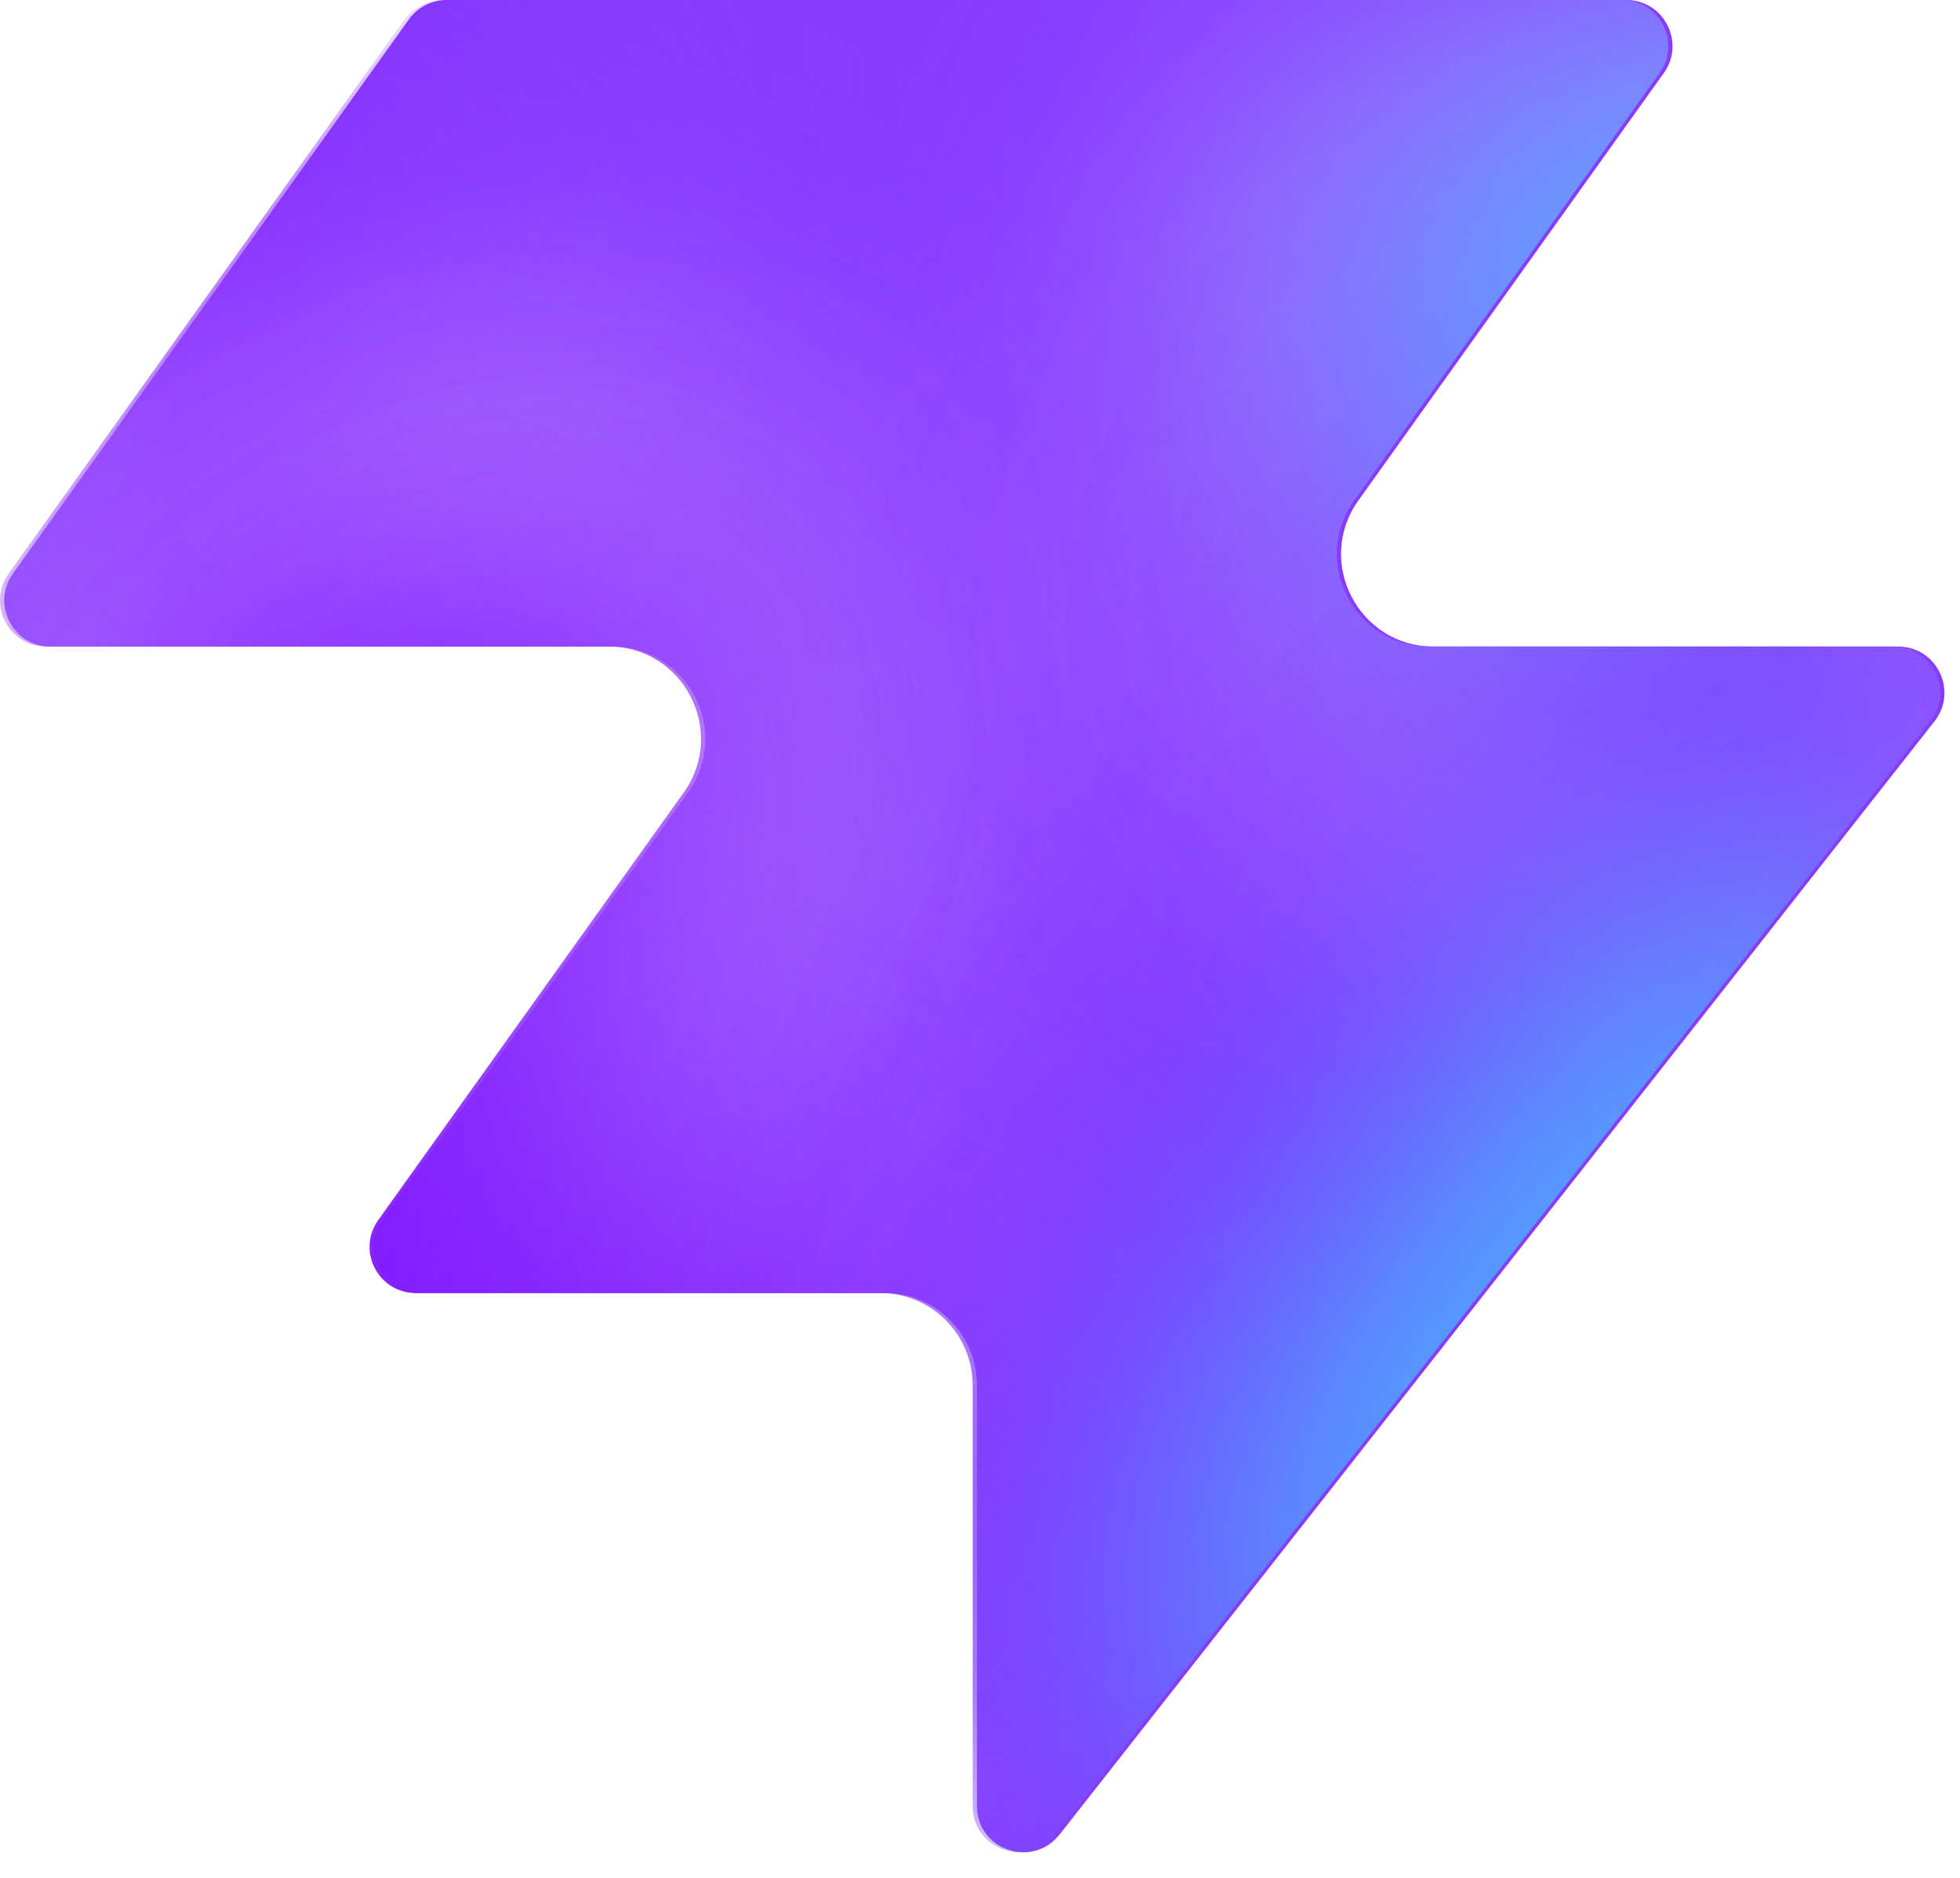
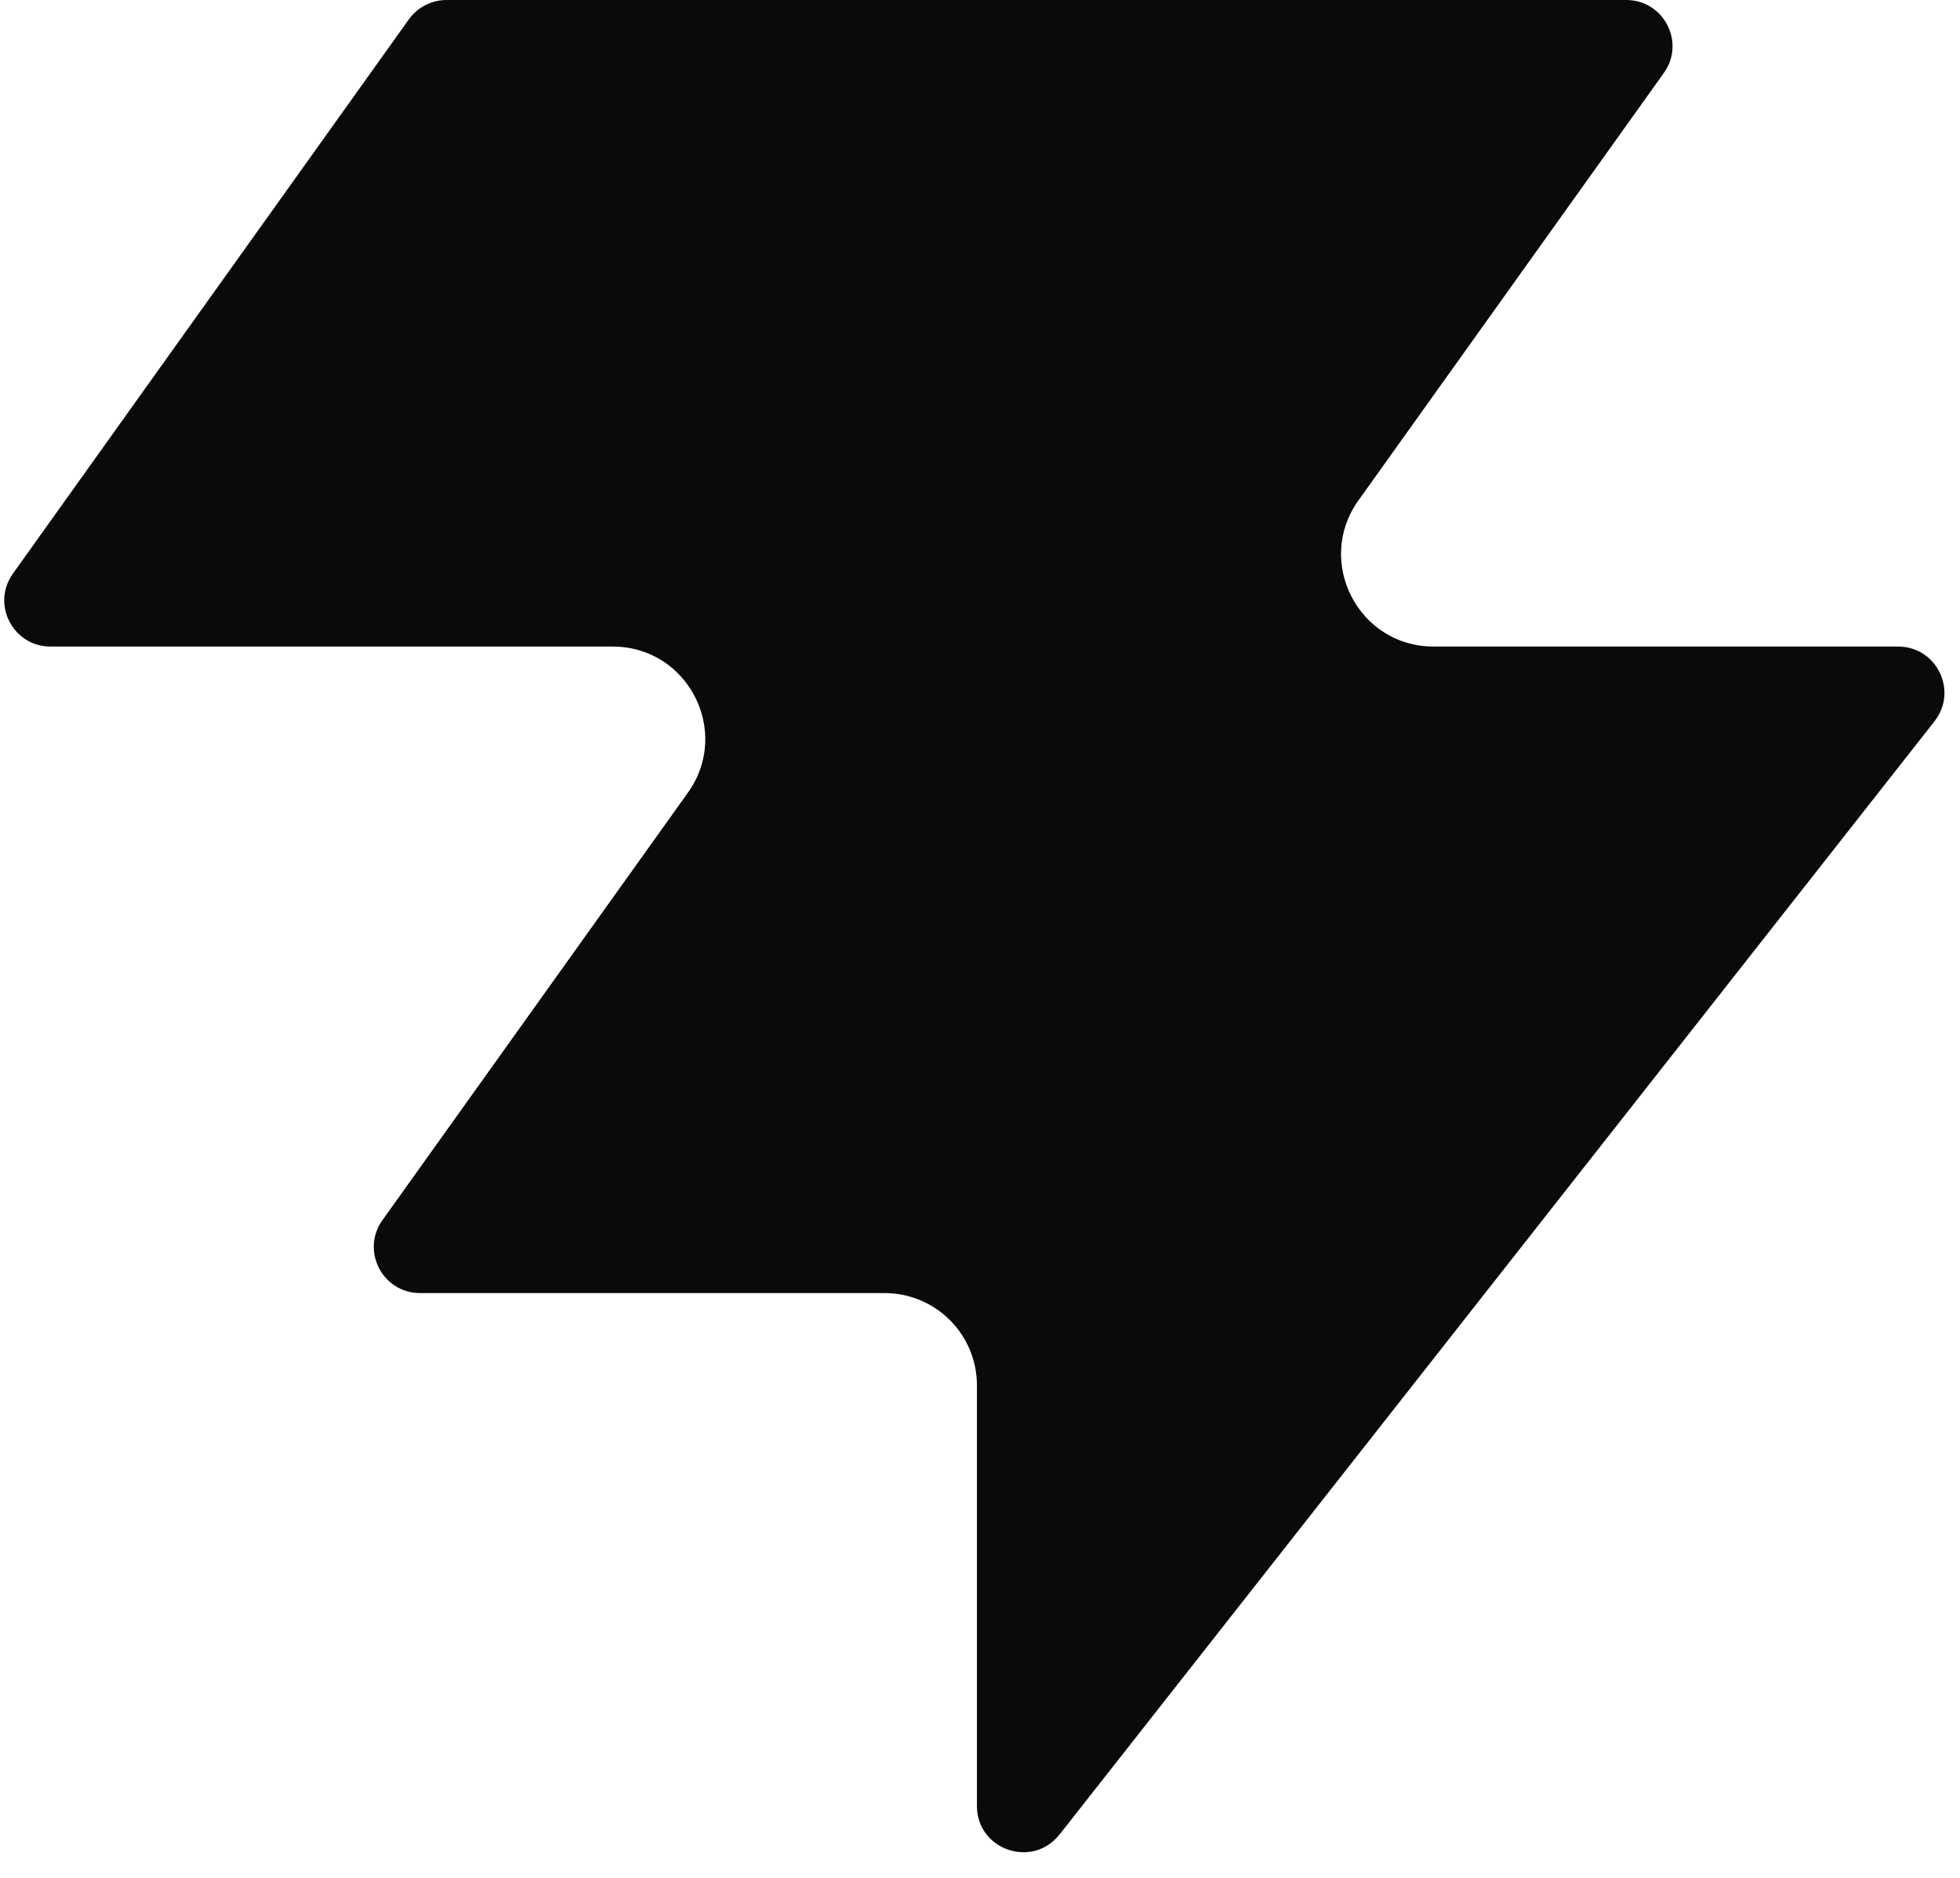
- <svg xmlns="http://www.w3.org/2000/svg" width="48" height="46" fill="none" viewBox="0 0 48 46">
-   <path fill="#863bff" d="M25.946 44.938c-.664.845-2.021.375-2.021-.698V33.937a2.26 2.26 0 0 0-2.262-2.262H10.287c-.92 0-1.456-1.04-.92-1.788l7.48-10.471c1.07-1.497 0-3.578-1.842-3.578H1.237c-.92 0-1.456-1.04-.92-1.788L10.013.474c.214-.297.556-.474.92-.474h28.894c.92 0 1.456 1.04.92 1.788l-7.48 10.471c-1.07 1.498 0 3.579 1.842 3.579h11.377c.943 0 1.473 1.088.89 1.83L25.947 44.94z" style="fill:#863bff;fill:color(display-p3 .525 .23 1);fill-opacity:1" />
-   <mask id="a" width="48" height="46" x="0" y="0" maskUnits="userSpaceOnUse" style="mask-type:alpha">
-     <path fill="#000" d="M25.842 44.938c-.664.844-2.021.375-2.021-.698V33.937a2.26 2.26 0 0 0-2.262-2.262H10.183c-.92 0-1.456-1.04-.92-1.788l7.48-10.471c1.07-1.498 0-3.579-1.842-3.579H1.133c-.92 0-1.456-1.04-.92-1.787L9.91.473c.214-.297.556-.474.92-.474h28.894c.92 0 1.456 1.04.92 1.788l-7.48 10.471c-1.07 1.498 0 3.578 1.842 3.578h11.377c.943 0 1.473 1.088.89 1.832L25.843 44.94z" style="fill:#000;fill-opacity:1" />
-   </mask>
-   <g mask="url(#a)">
-     <g filter="url(#b)">
-       <ellipse cx="5.508" cy="14.704" fill="#ede6ff" rx="5.508" ry="14.704" style="fill:#ede6ff;fill:color(display-p3 .927 .903 1);fill-opacity:1" transform="matrix(.00324 1 1 -.00324 -4.47 31.516)" />
-     </g>
-     <g filter="url(#c)">
-       <ellipse cx="10.399" cy="29.851" fill="#ede6ff" rx="10.399" ry="29.851" style="fill:#ede6ff;fill:color(display-p3 .927 .903 1);fill-opacity:1" transform="matrix(.00324 1 1 -.00324 -39.328 7.883)" />
-     </g>
-     <g filter="url(#d)">
-       <ellipse cx="5.508" cy="30.487" fill="#7e14ff" rx="5.508" ry="30.487" style="fill:#7e14ff;fill:color(display-p3 .492 .077 1);fill-opacity:1" transform="rotate(89.814 -25.913 -14.639)scale(1 -1)" />
-     </g>
-     <g filter="url(#e)">
-       <ellipse cx="5.508" cy="30.599" fill="#7e14ff" rx="5.508" ry="30.599" style="fill:#7e14ff;fill:color(display-p3 .492 .077 1);fill-opacity:1" transform="rotate(89.814 -32.644 -3.334)scale(1 -1)" />
-     </g>
-     <g filter="url(#f)">
-       <ellipse cx="5.508" cy="30.599" fill="#7e14ff" rx="5.508" ry="30.599" style="fill:#7e14ff;fill:color(display-p3 .492 .077 1);fill-opacity:1" transform="matrix(.00324 1 1 -.00324 -34.34 30.47)" />
-     </g>
-     <g filter="url(#g)">
-       <ellipse cx="14.072" cy="22.078" fill="#ede6ff" rx="14.072" ry="22.078" style="fill:#ede6ff;fill:color(display-p3 .927 .903 1);fill-opacity:1" transform="rotate(93.35 24.506 48.493)scale(-1 1)" />
-     </g>
-     <g filter="url(#h)">
-       <ellipse cx="3.47" cy="21.501" fill="#7e14ff" rx="3.47" ry="21.501" style="fill:#7e14ff;fill:color(display-p3 .492 .077 1);fill-opacity:1" transform="rotate(89.009 28.708 47.59)scale(-1 1)" />
-     </g>
-     <g filter="url(#i)">
-       <ellipse cx="3.47" cy="21.501" fill="#7e14ff" rx="3.47" ry="21.501" style="fill:#7e14ff;fill:color(display-p3 .492 .077 1);fill-opacity:1" transform="rotate(89.009 28.708 47.59)scale(-1 1)" />
-     </g>
-     <g filter="url(#j)">
-       <ellipse cx=".387" cy="8.972" fill="#7e14ff" rx="4.407" ry="29.108" style="fill:#7e14ff;fill:color(display-p3 .492 .077 1);fill-opacity:1" transform="rotate(39.51 .387 8.972)" />
-     </g>
-     <g filter="url(#k)">
-       <ellipse cx="47.523" cy="-6.092" fill="#7e14ff" rx="4.407" ry="29.108" style="fill:#7e14ff;fill:color(display-p3 .492 .077 1);fill-opacity:1" transform="rotate(37.892 47.523 -6.092)" />
-     </g>
-     <g filter="url(#l)">
-       <ellipse cx="41.412" cy="6.333" fill="#47bfff" rx="5.971" ry="9.665" style="fill:#47bfff;fill:color(display-p3 .28 .748 1);fill-opacity:1" transform="rotate(37.892 41.412 6.333)" />
-     </g>
-     <g filter="url(#m)">
-       <ellipse cx="-1.879" cy="38.332" fill="#7e14ff" rx="4.407" ry="29.108" style="fill:#7e14ff;fill:color(display-p3 .492 .077 1);fill-opacity:1" transform="rotate(37.892 -1.88 38.332)" />
-     </g>
-     <g filter="url(#n)">
-       <ellipse cx="-1.879" cy="38.332" fill="#7e14ff" rx="4.407" ry="29.108" style="fill:#7e14ff;fill:color(display-p3 .492 .077 1);fill-opacity:1" transform="rotate(37.892 -1.88 38.332)" />
-     </g>
-     <g filter="url(#o)">
-       <ellipse cx="35.651" cy="29.907" fill="#7e14ff" rx="4.407" ry="29.108" style="fill:#7e14ff;fill:color(display-p3 .492 .077 1);fill-opacity:1" transform="rotate(37.892 35.651 29.907)" />
-     </g>
-     <g filter="url(#p)">
-       <ellipse cx="38.418" cy="32.4" fill="#47bfff" rx="5.971" ry="15.297" style="fill:#47bfff;fill:color(display-p3 .28 .748 1);fill-opacity:1" transform="rotate(37.892 38.418 32.4)" />
-     </g>
-   </g>
-   <defs>
-     <filter id="b" width="60.045" height="41.654" x="-19.77" y="16.149" color-interpolation-filters="sRGB" filterUnits="userSpaceOnUse">
-       <feFlood flood-opacity="0" result="BackgroundImageFix" />
-       <feBlend in="SourceGraphic" in2="BackgroundImageFix" result="shape" />
-       <feGaussianBlur result="effect1_foregroundBlur_2002_17158" stdDeviation="7.659" />
-     </filter>
-     <filter id="c" width="90.34" height="51.437" x="-54.613" y="-7.533" color-interpolation-filters="sRGB" filterUnits="userSpaceOnUse">
-       <feFlood flood-opacity="0" result="BackgroundImageFix" />
-       <feBlend in="SourceGraphic" in2="BackgroundImageFix" result="shape" />
-       <feGaussianBlur result="effect1_foregroundBlur_2002_17158" stdDeviation="7.659" />
-     </filter>
-     <filter id="d" width="79.355" height="29.4" x="-49.64" y="2.03" color-interpolation-filters="sRGB" filterUnits="userSpaceOnUse">
-       <feFlood flood-opacity="0" result="BackgroundImageFix" />
-       <feBlend in="SourceGraphic" in2="BackgroundImageFix" result="shape" />
-       <feGaussianBlur result="effect1_foregroundBlur_2002_17158" stdDeviation="4.596" />
-     </filter>
-     <filter id="e" width="79.579" height="29.4" x="-45.045" y="20.029" color-interpolation-filters="sRGB" filterUnits="userSpaceOnUse">
-       <feFlood flood-opacity="0" result="BackgroundImageFix" />
-       <feBlend in="SourceGraphic" in2="BackgroundImageFix" result="shape" />
-       <feGaussianBlur result="effect1_foregroundBlur_2002_17158" stdDeviation="4.596" />
-     </filter>
-     <filter id="f" width="79.579" height="29.4" x="-43.513" y="21.178" color-interpolation-filters="sRGB" filterUnits="userSpaceOnUse">
-       <feFlood flood-opacity="0" result="BackgroundImageFix" />
-       <feBlend in="SourceGraphic" in2="BackgroundImageFix" result="shape" />
-       <feGaussianBlur result="effect1_foregroundBlur_2002_17158" stdDeviation="4.596" />
-     </filter>
-     <filter id="g" width="74.749" height="58.852" x="15.756" y="-17.901" color-interpolation-filters="sRGB" filterUnits="userSpaceOnUse">
-       <feFlood flood-opacity="0" result="BackgroundImageFix" />
-       <feBlend in="SourceGraphic" in2="BackgroundImageFix" result="shape" />
-       <feGaussianBlur result="effect1_foregroundBlur_2002_17158" stdDeviation="7.659" />
-     </filter>
-     <filter id="h" width="61.377" height="25.362" x="23.548" y="2.284" color-interpolation-filters="sRGB" filterUnits="userSpaceOnUse">
-       <feFlood flood-opacity="0" result="BackgroundImageFix" />
-       <feBlend in="SourceGraphic" in2="BackgroundImageFix" result="shape" />
-       <feGaussianBlur result="effect1_foregroundBlur_2002_17158" stdDeviation="4.596" />
-     </filter>
-     <filter id="i" width="61.377" height="25.362" x="23.548" y="2.284" color-interpolation-filters="sRGB" filterUnits="userSpaceOnUse">
-       <feFlood flood-opacity="0" result="BackgroundImageFix" />
-       <feBlend in="SourceGraphic" in2="BackgroundImageFix" result="shape" />
-       <feGaussianBlur result="effect1_foregroundBlur_2002_17158" stdDeviation="4.596" />
-     </filter>
-     <filter id="j" width="56.045" height="63.649" x="-27.636" y="-22.853" color-interpolation-filters="sRGB" filterUnits="userSpaceOnUse">
-       <feFlood flood-opacity="0" result="BackgroundImageFix" />
-       <feBlend in="SourceGraphic" in2="BackgroundImageFix" result="shape" />
-       <feGaussianBlur result="effect1_foregroundBlur_2002_17158" stdDeviation="4.596" />
-     </filter>
-     <filter id="k" width="54.814" height="64.646" x="20.116" y="-38.415" color-interpolation-filters="sRGB" filterUnits="userSpaceOnUse">
-       <feFlood flood-opacity="0" result="BackgroundImageFix" />
-       <feBlend in="SourceGraphic" in2="BackgroundImageFix" result="shape" />
-       <feGaussianBlur result="effect1_foregroundBlur_2002_17158" stdDeviation="4.596" />
-     </filter>
-     <filter id="l" width="33.541" height="35.313" x="24.641" y="-11.323" color-interpolation-filters="sRGB" filterUnits="userSpaceOnUse">
-       <feFlood flood-opacity="0" result="BackgroundImageFix" />
-       <feBlend in="SourceGraphic" in2="BackgroundImageFix" result="shape" />
-       <feGaussianBlur result="effect1_foregroundBlur_2002_17158" stdDeviation="4.596" />
-     </filter>
-     <filter id="m" width="54.814" height="64.646" x="-29.286" y="6.009" color-interpolation-filters="sRGB" filterUnits="userSpaceOnUse">
-       <feFlood flood-opacity="0" result="BackgroundImageFix" />
-       <feBlend in="SourceGraphic" in2="BackgroundImageFix" result="shape" />
-       <feGaussianBlur result="effect1_foregroundBlur_2002_17158" stdDeviation="4.596" />
-     </filter>
-     <filter id="n" width="54.814" height="64.646" x="-29.286" y="6.009" color-interpolation-filters="sRGB" filterUnits="userSpaceOnUse">
-       <feFlood flood-opacity="0" result="BackgroundImageFix" />
-       <feBlend in="SourceGraphic" in2="BackgroundImageFix" result="shape" />
-       <feGaussianBlur result="effect1_foregroundBlur_2002_17158" stdDeviation="4.596" />
-     </filter>
-     <filter id="o" width="54.814" height="64.646" x="8.244" y="-2.416" color-interpolation-filters="sRGB" filterUnits="userSpaceOnUse">
-       <feFlood flood-opacity="0" result="BackgroundImageFix" />
-       <feBlend in="SourceGraphic" in2="BackgroundImageFix" result="shape" />
-       <feGaussianBlur result="effect1_foregroundBlur_2002_17158" stdDeviation="4.596" />
-     </filter>
-     <filter id="p" width="39.409" height="43.623" x="18.713" y="10.588" color-interpolation-filters="sRGB" filterUnits="userSpaceOnUse">
-       <feFlood flood-opacity="0" result="BackgroundImageFix" />
-       <feBlend in="SourceGraphic" in2="BackgroundImageFix" result="shape" />
-       <feGaussianBlur result="effect1_foregroundBlur_2002_17158" stdDeviation="4.596" />
-     </filter>
-   </defs>
+ <svg xmlns="http://www.w3.org/2000/svg" viewBox="0 0 48 46">
+   <path fill="#0A0A0A" d="M25.946 44.938c-.664.845-2.021.375-2.021-.698V33.937a2.26 2.26 0 0 0-2.262-2.262H10.287c-.92 0-1.456-1.04-.92-1.788l7.48-10.471c1.07-1.497 0-3.578-1.842-3.578H1.237c-.92 0-1.456-1.04-.92-1.788L10.013.474c.214-.297.556-.474.92-.474h28.894c.92 0 1.456 1.04.92 1.788l-7.48 10.471c-1.07 1.498 0 3.579 1.842 3.579h11.377c.943 0 1.473 1.088.89 1.83L25.947 44.94z" />
</svg>
